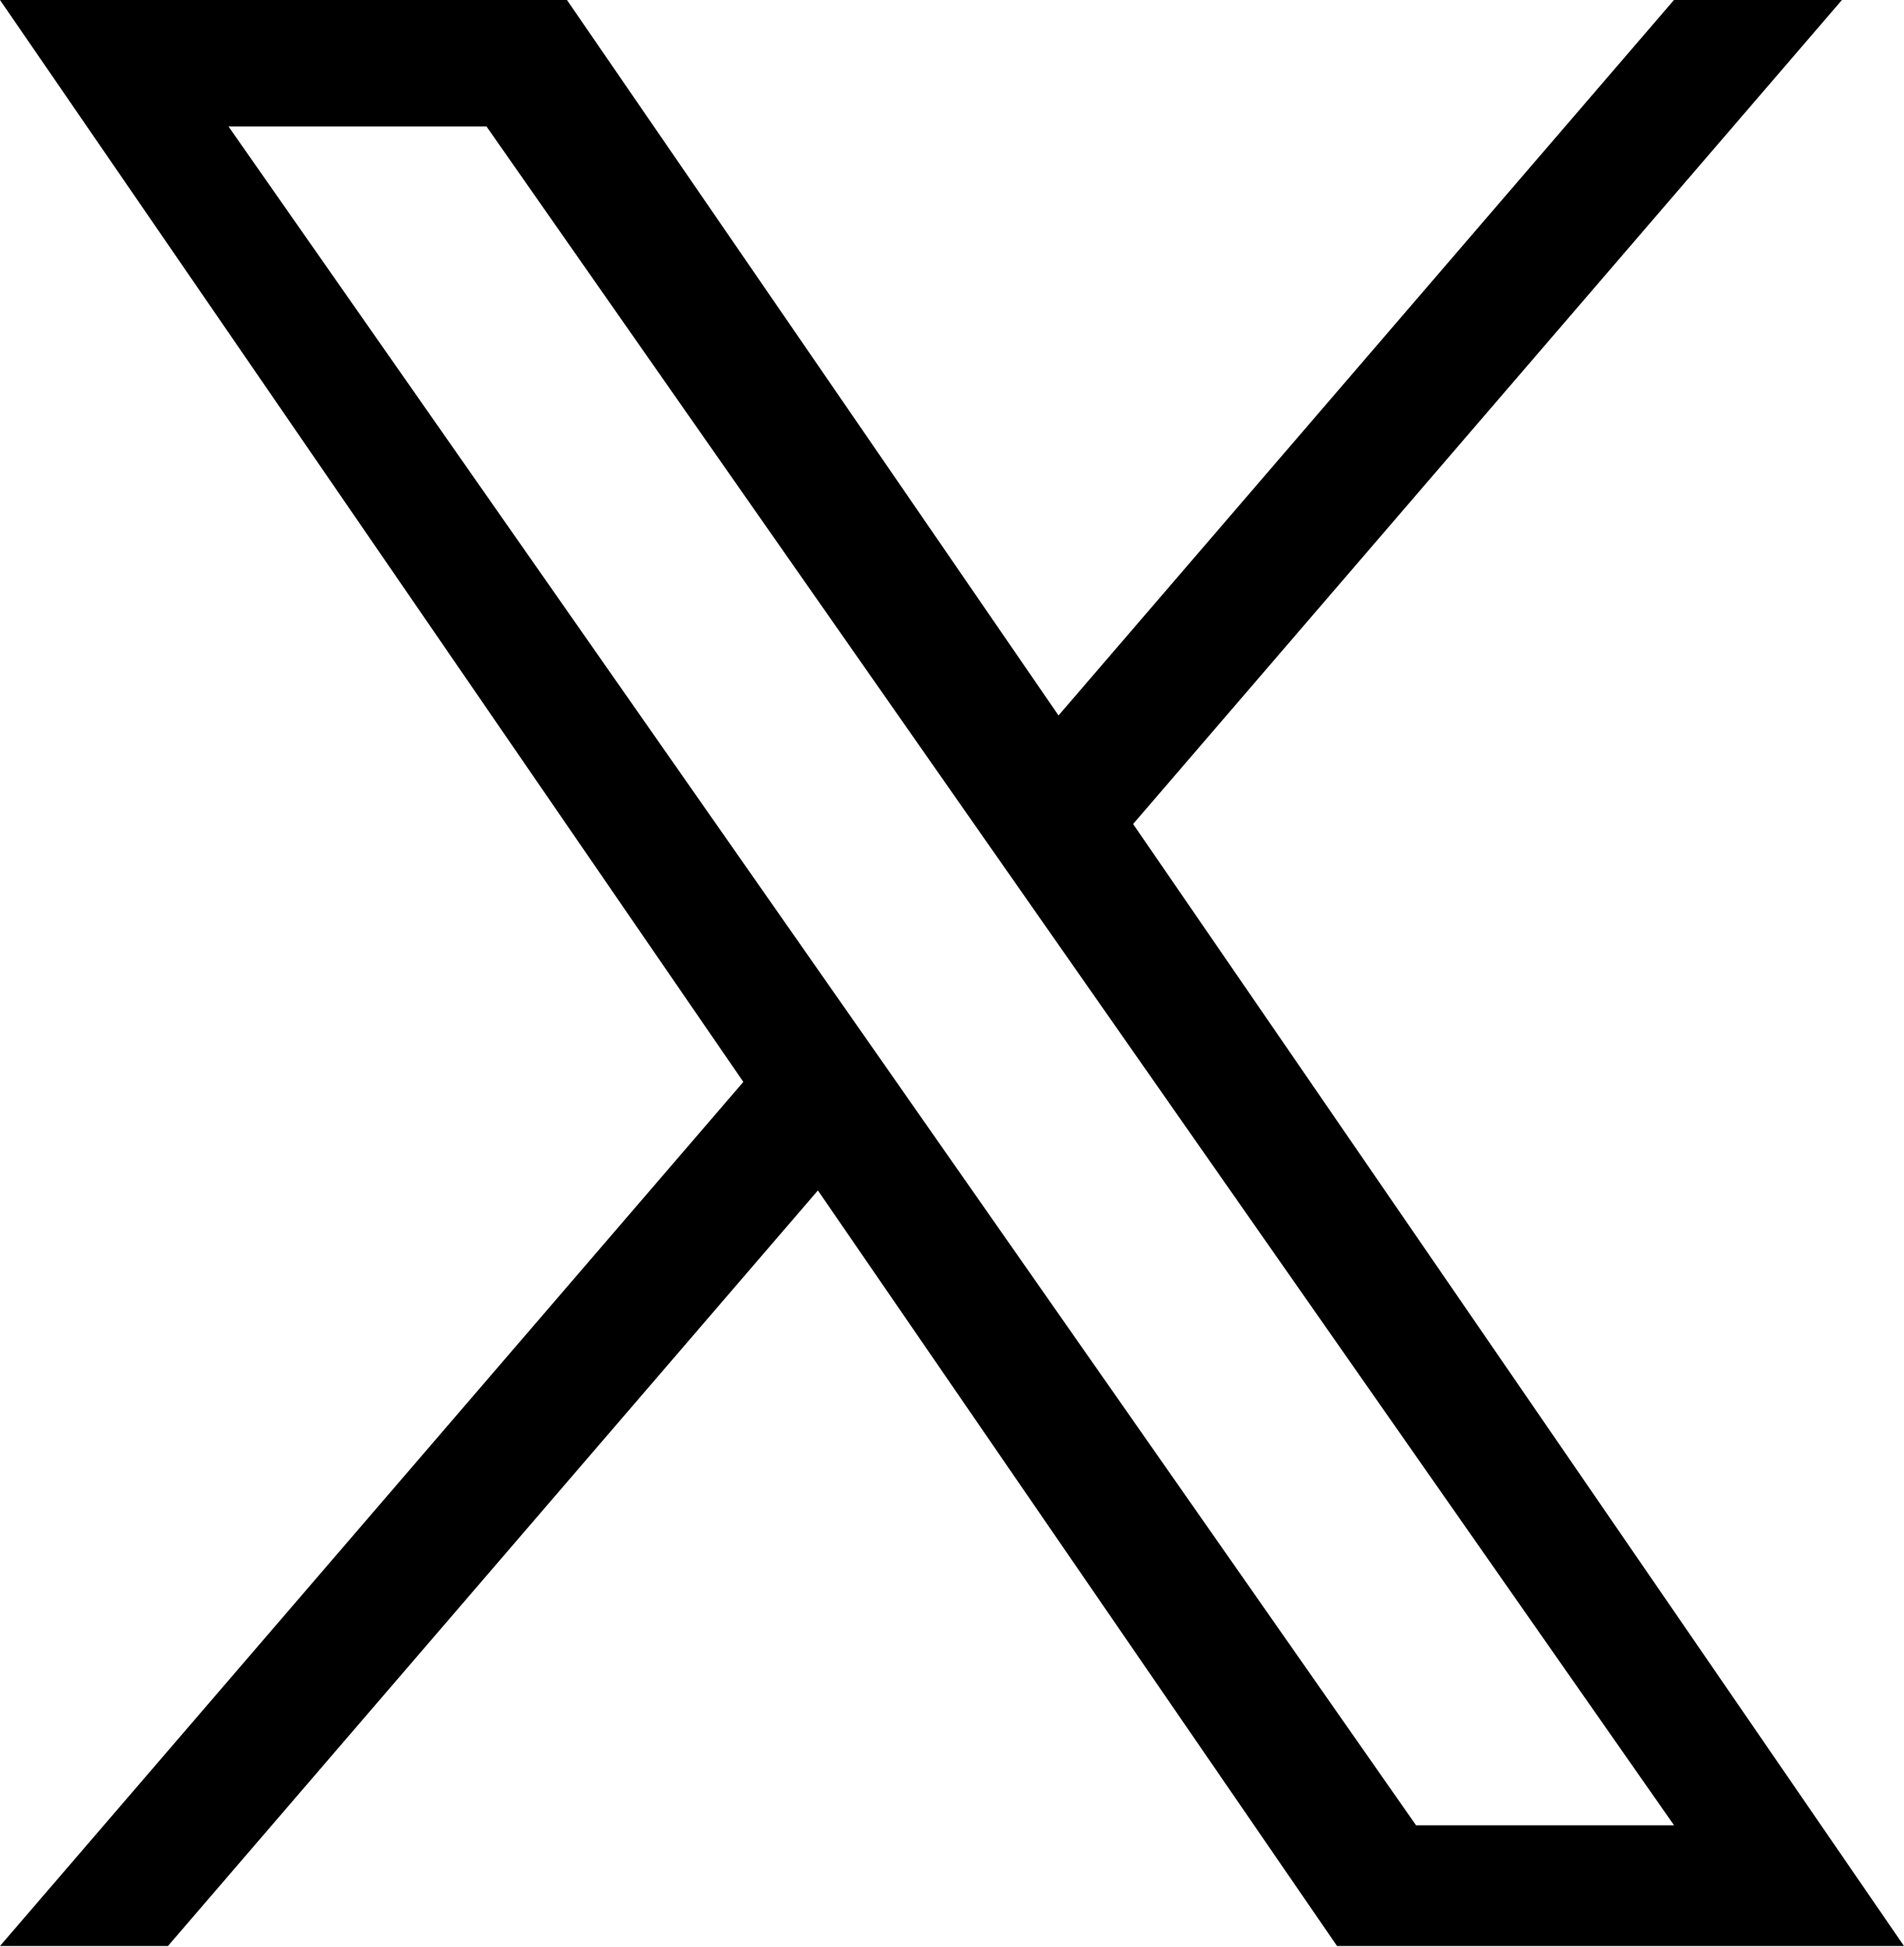
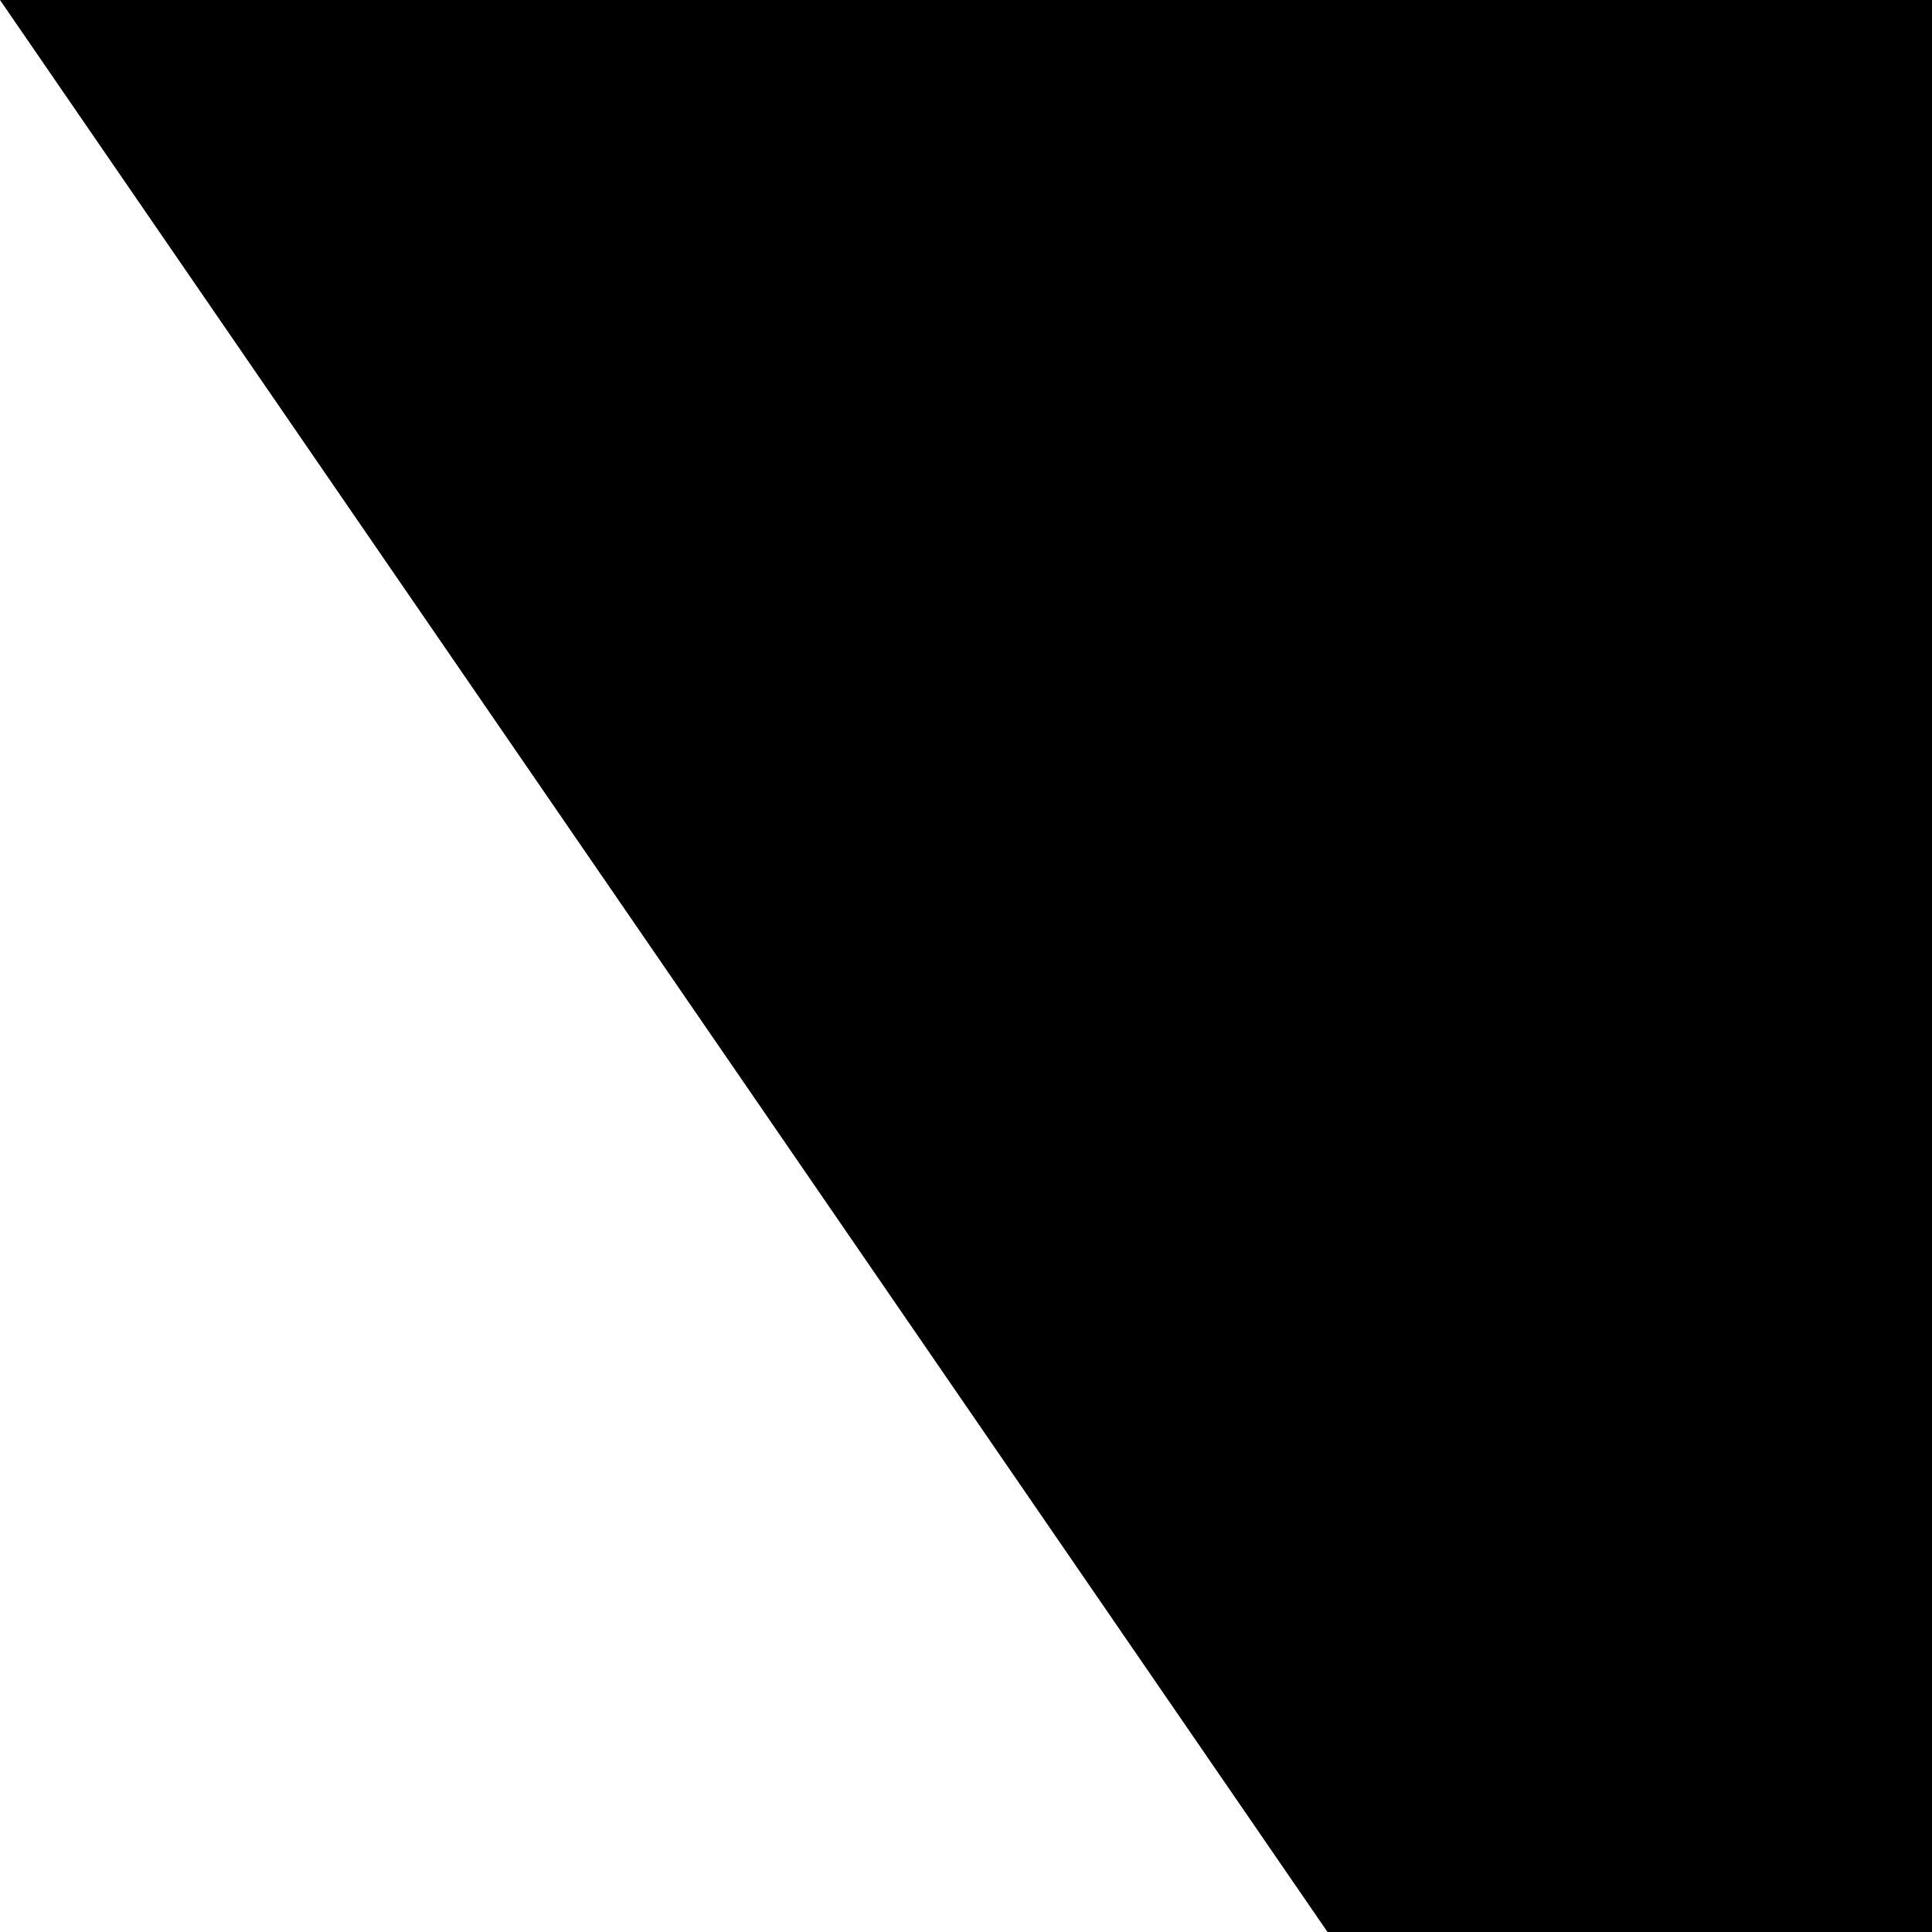
- <svg xmlns="http://www.w3.org/2000/svg" width="1200" height="1227" fill="none">
+ <svg xmlns="http://www.w3.org/2000/svg" width="16" height="16" fill="none">
  <path fill="#000000" d="M714.163 519.284 1160.89 0h-105.86L667.137 450.887 357.328 0H0l468.492 681.821L0 1226.37h105.866l409.625-476.152 327.181 476.152H1200L714.137 519.284h.026ZM569.165 687.828l-47.468-67.894L144.011 79.694h162.604L611.412 515.685l47.468 67.894 396.2 566.721H892.476L569.165 687.854v-.026Z" />
</svg>
